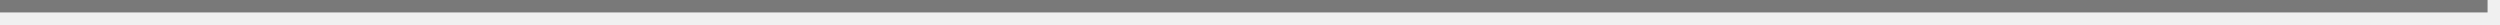
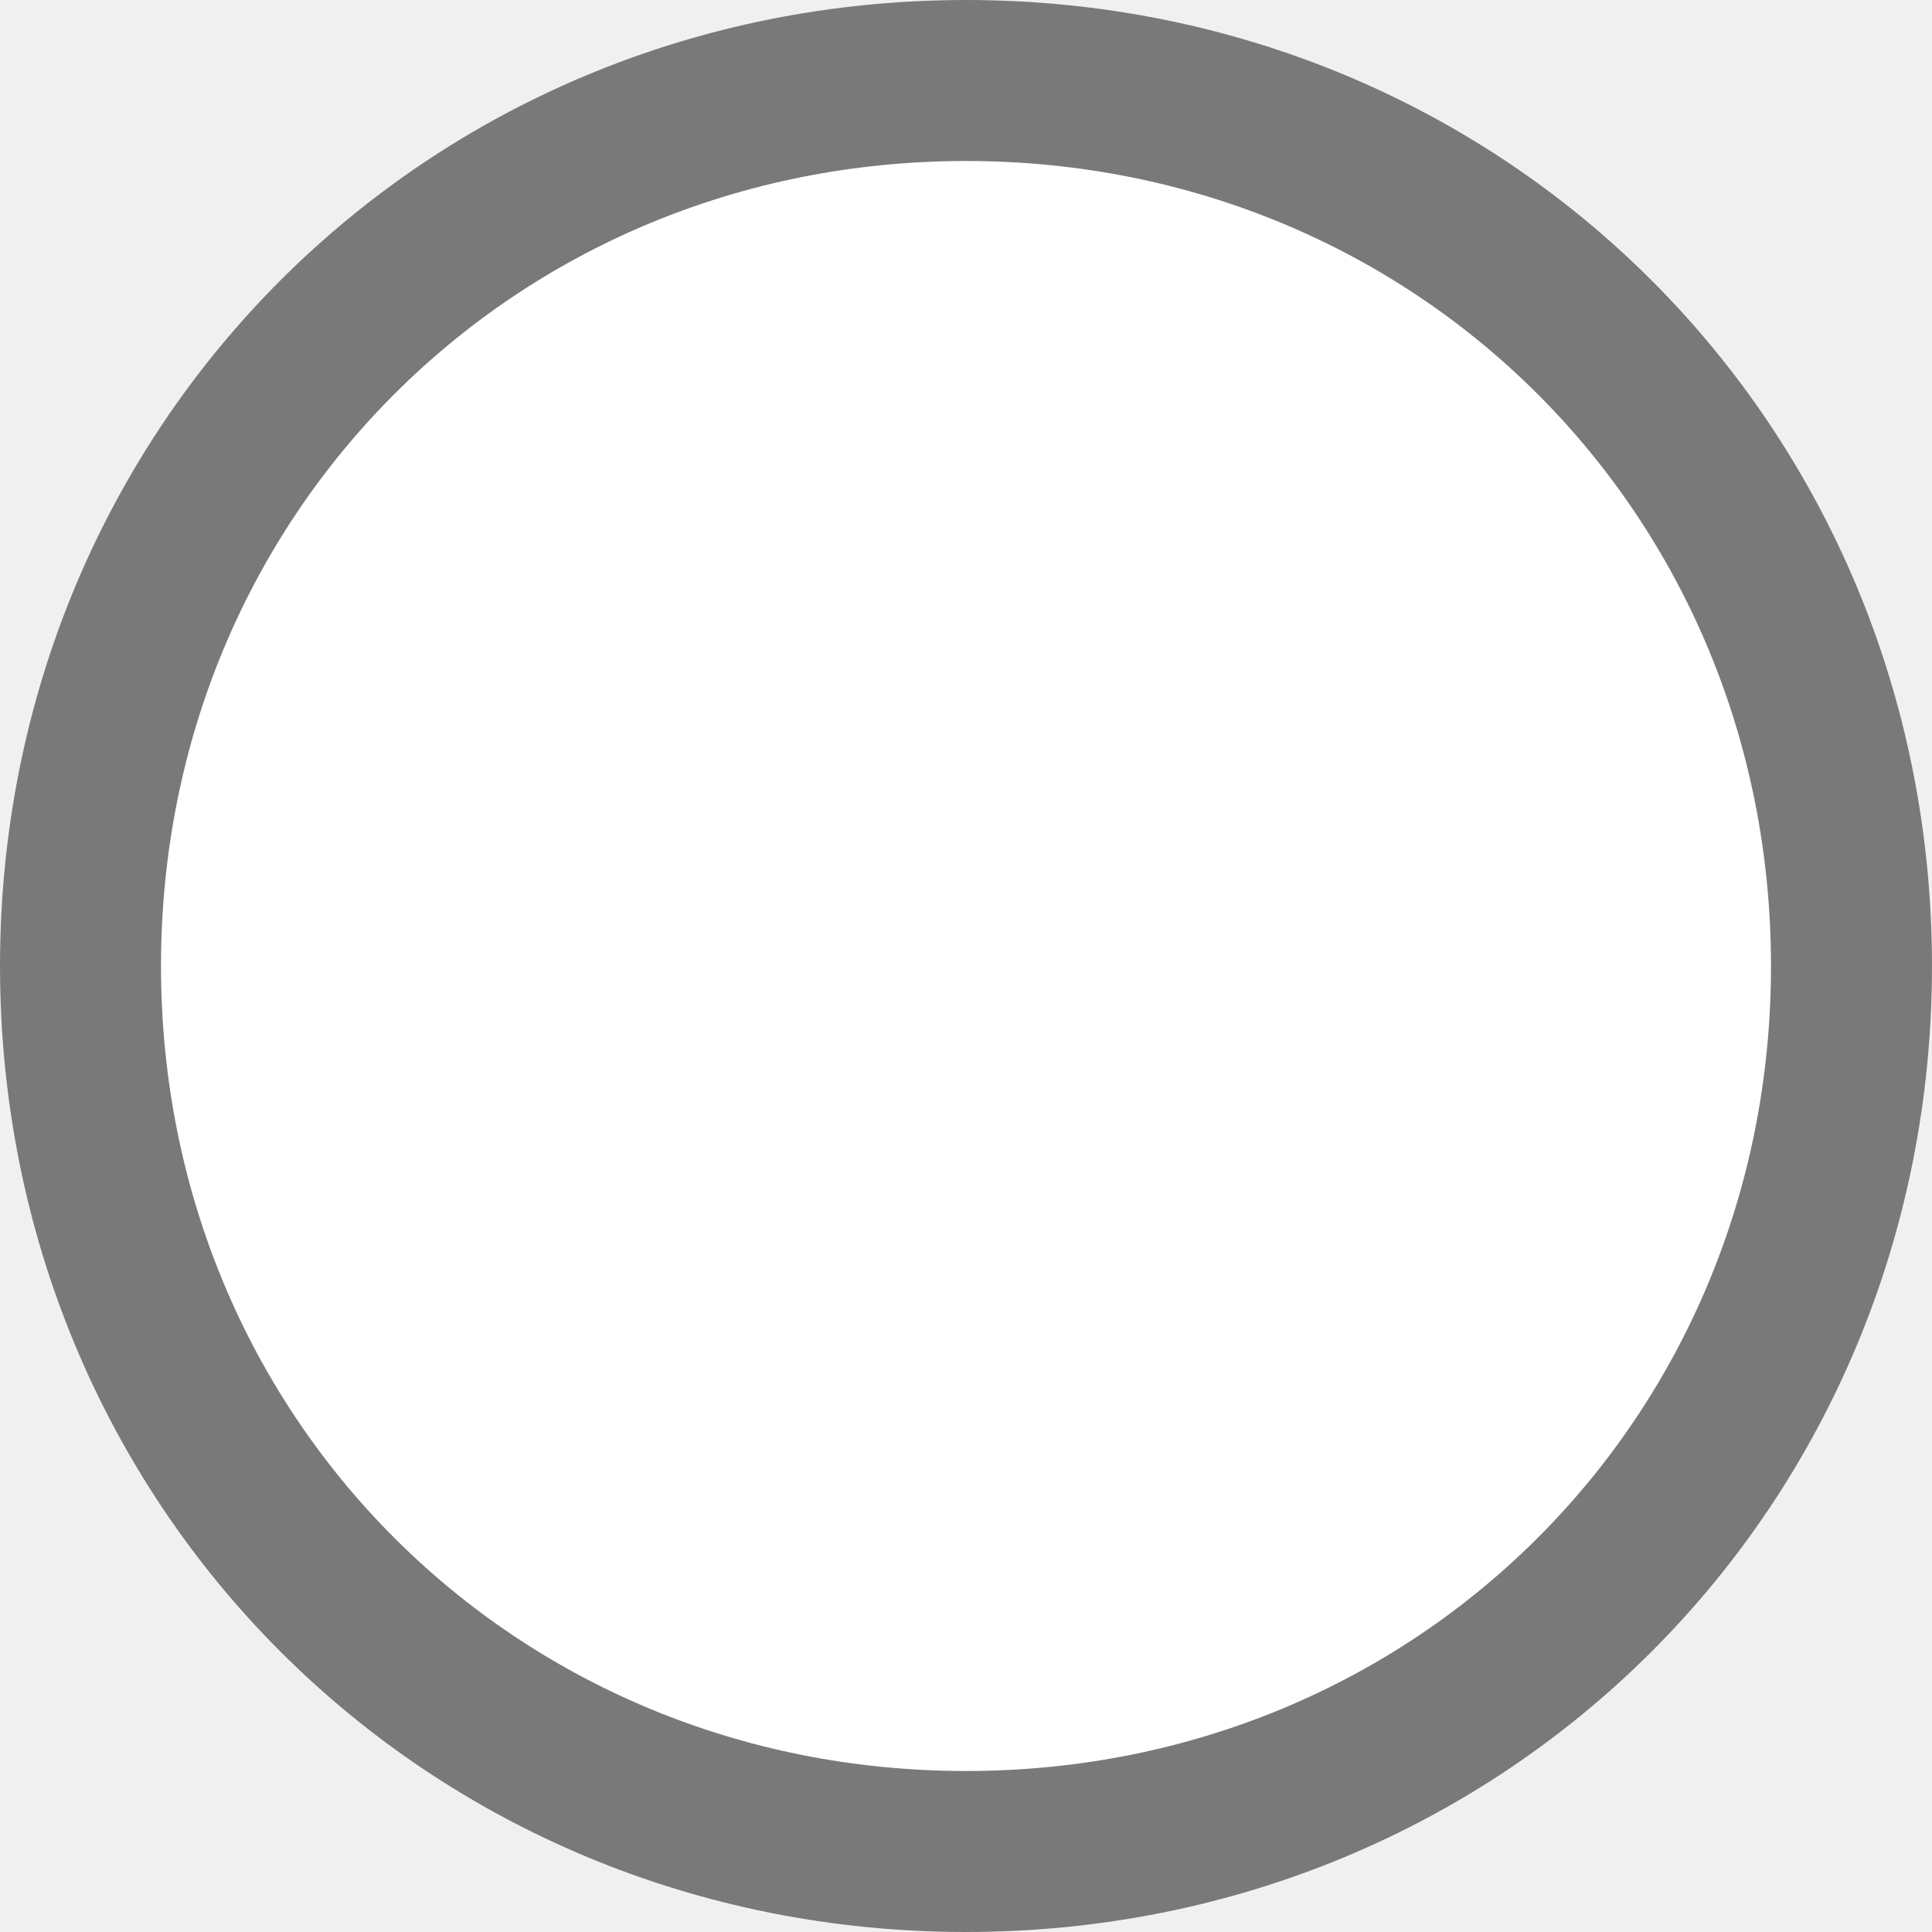
- <svg xmlns="http://www.w3.org/2000/svg" version="1.1" width="201px" height="2px">
-   <g transform="matrix(1 0 0 1 -64 -860 )">
-     <path d="M 64 860.5  L 264 860.5  " stroke-width="1" stroke="#797979" fill="none" />
-   </g>
+ <svg xmlns="http://www.w3.org/2000/svg" version="1.1" width="12px" height="12px" viewBox="23 925  12 12">
+   <path d="M 29 925  C 32.36 925  35 927.64  35 931  C 35 934.36  32.36 937  29 937  C 25.64 937  23 934.36  23 931  C 23 927.64  25.64 925  29 925  Z " fill-rule="nonzero" fill="#ffffff" stroke="none" />
+   <path d="M 29 925.5  C 32.08 925.5  34.5 927.92  34.5 931  C 34.5 934.08  32.08 936.5  29 936.5  C 25.92 936.5  23.5 934.08  23.5 931  C 23.5 927.92  25.92 925.5  29 925.5  Z " stroke-width="1" stroke="#797979" fill="none" />
</svg>
